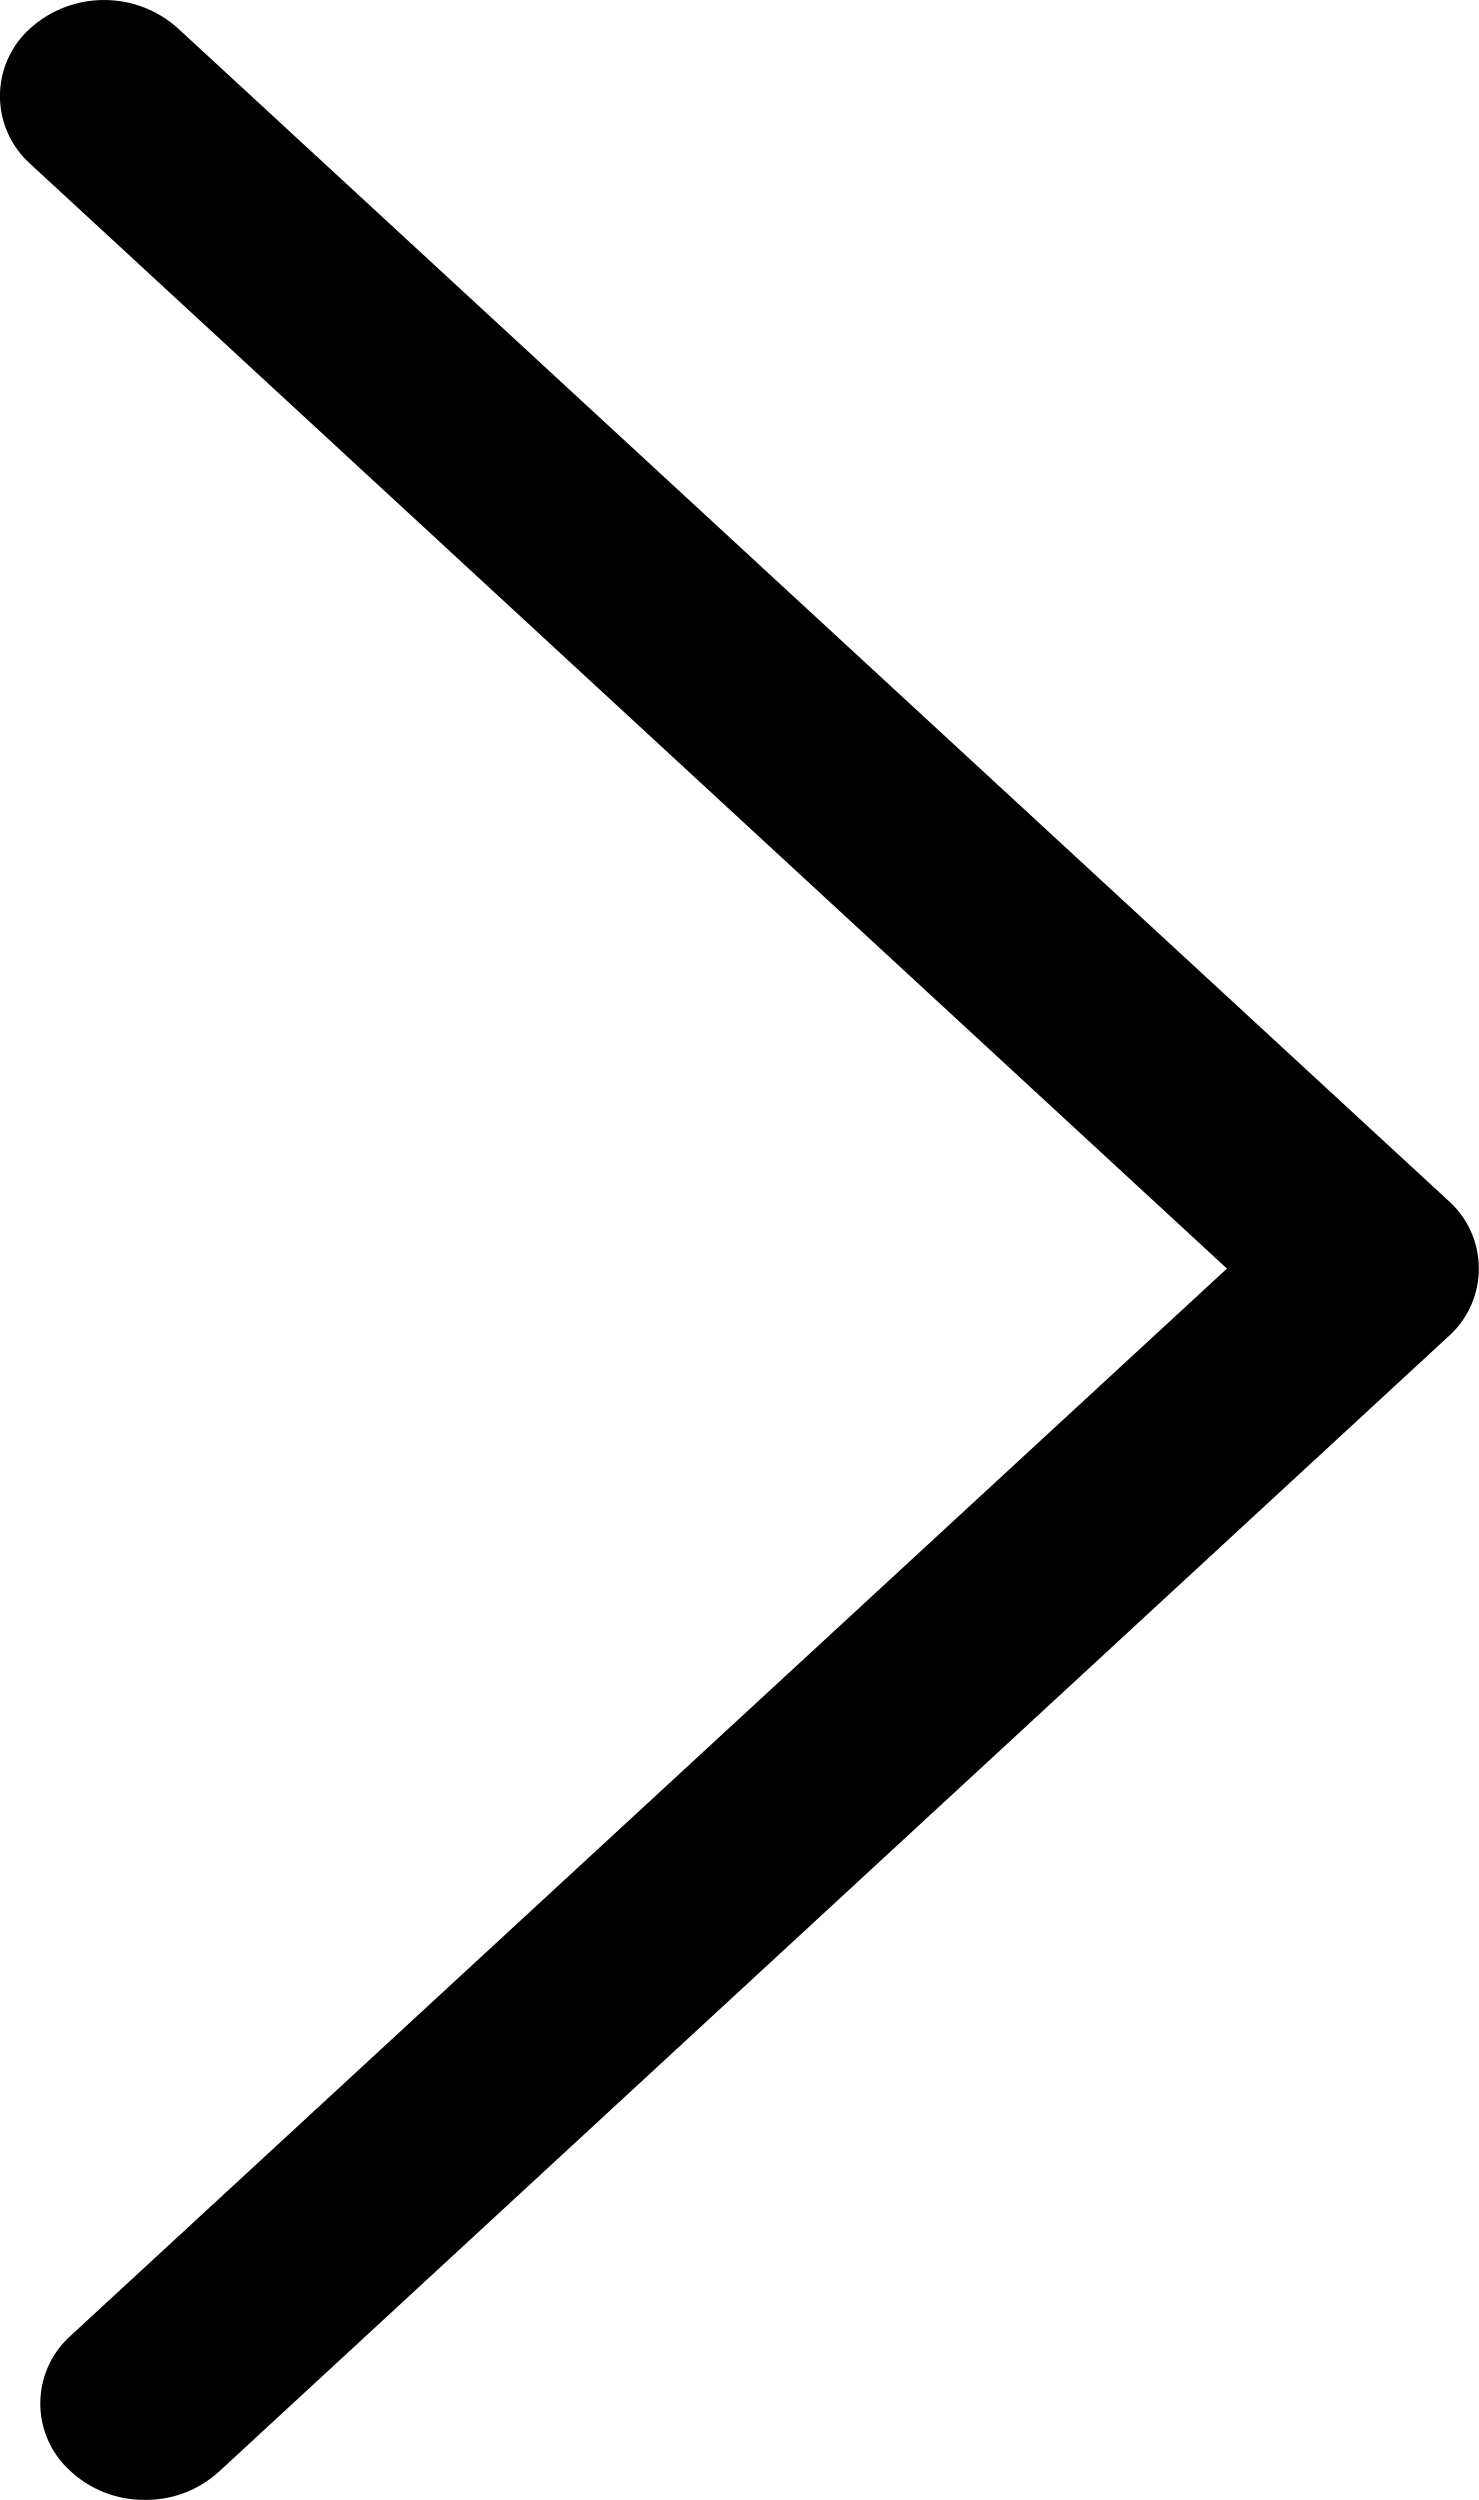
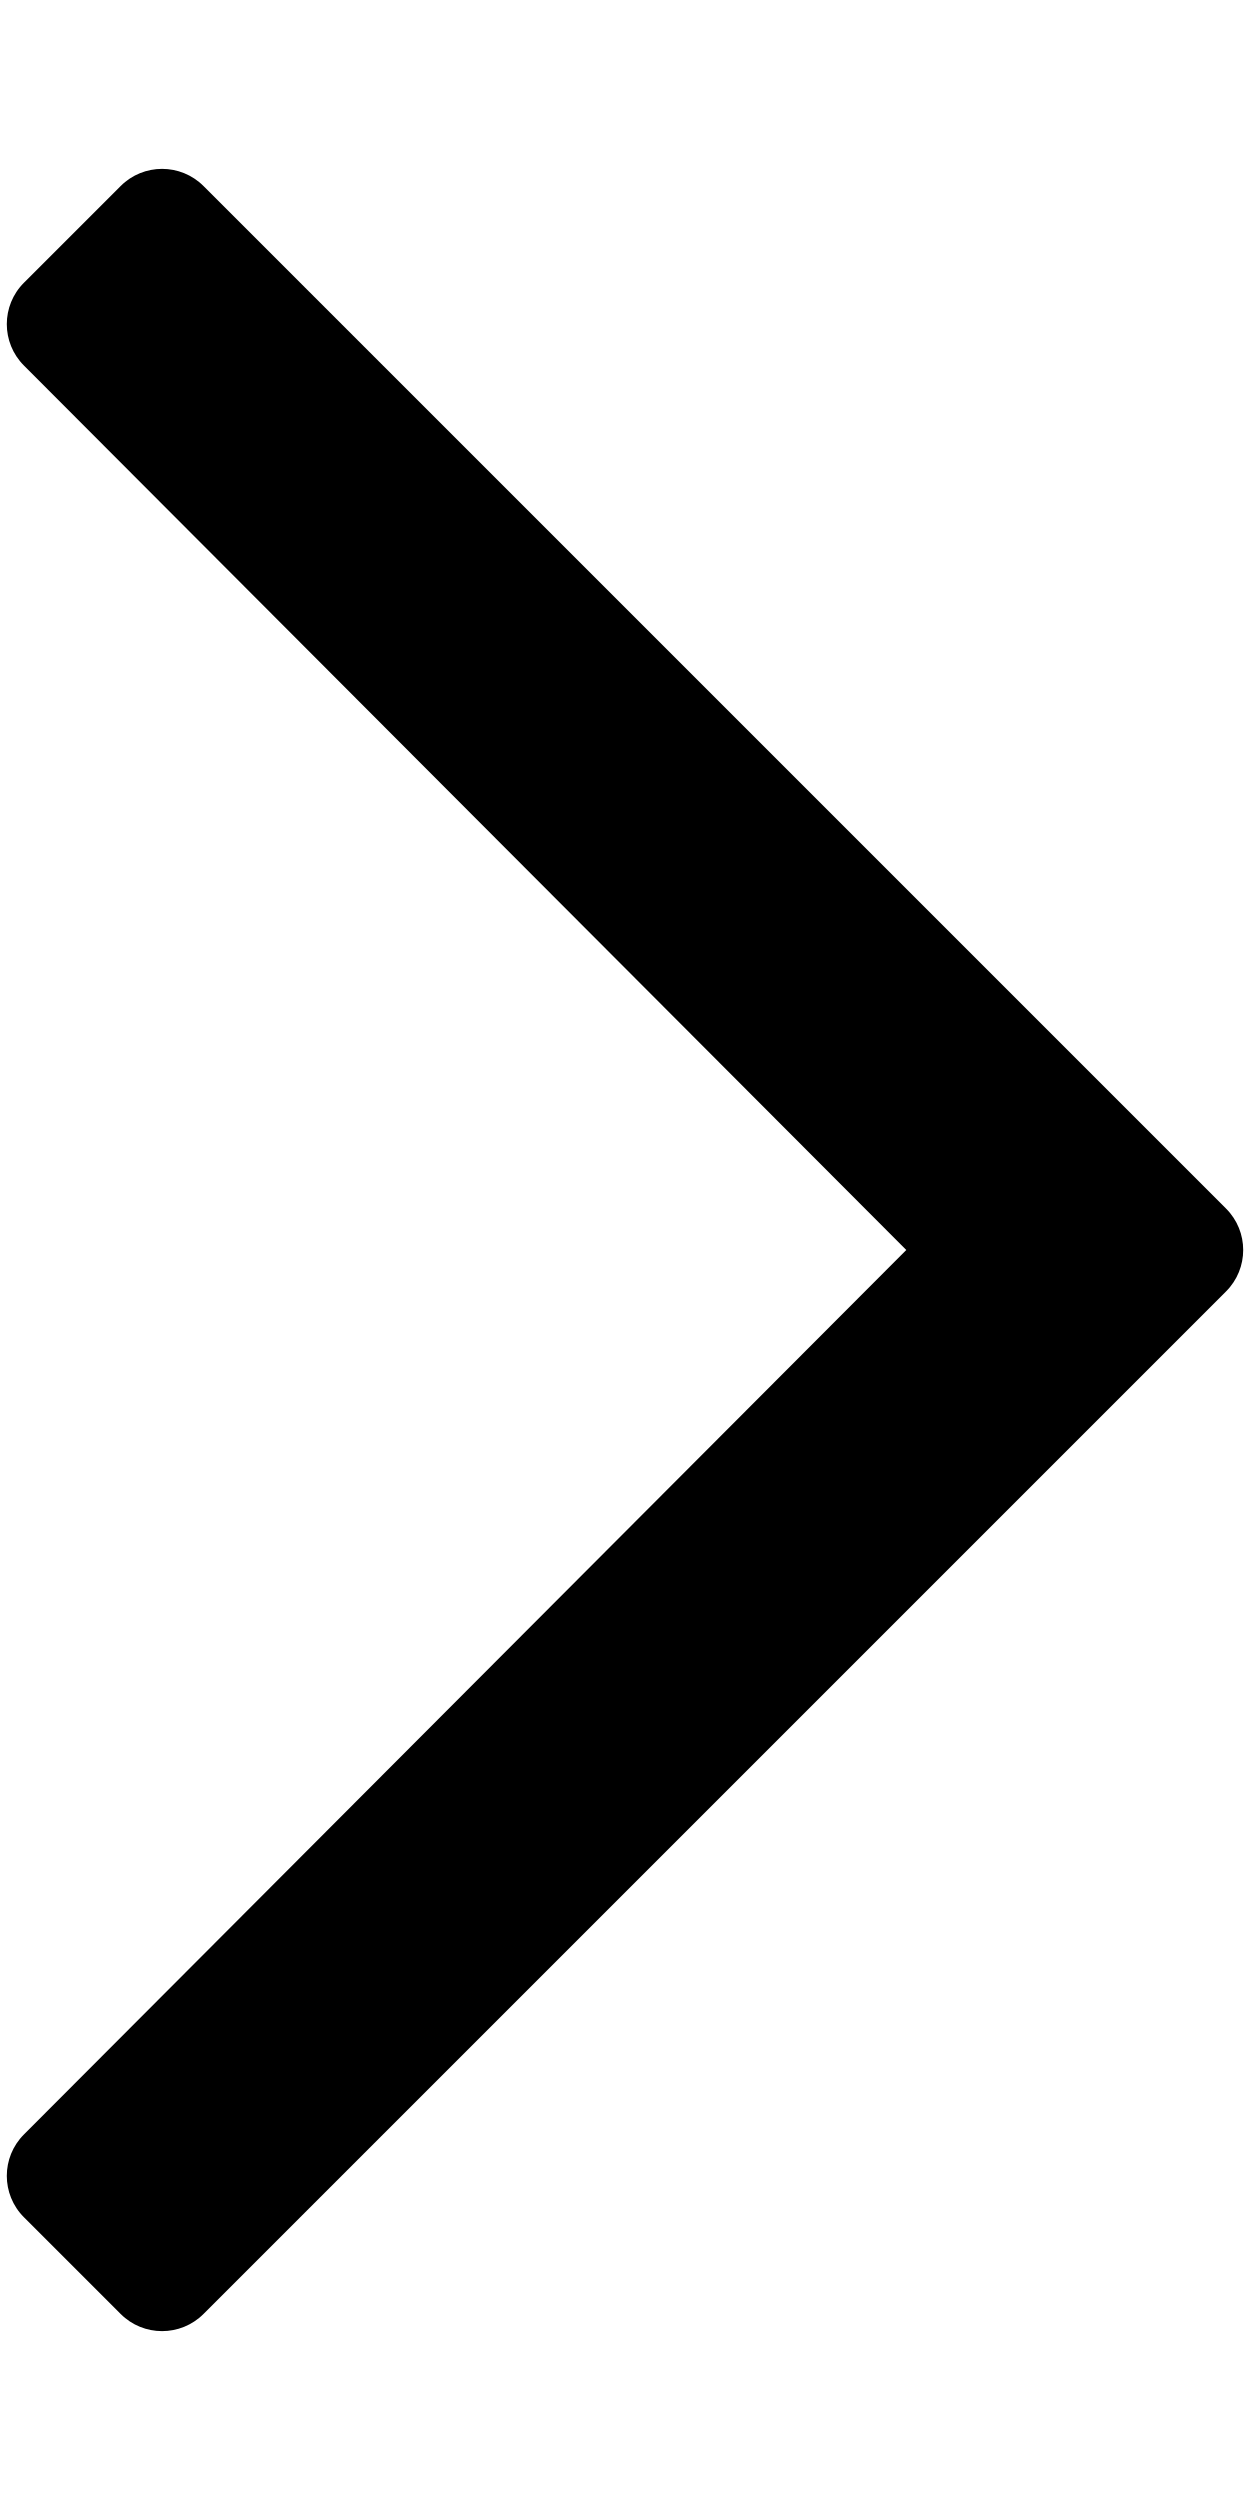
- <svg xmlns="http://www.w3.org/2000/svg" width="14.2" height="24.003" viewBox="0 0 14.2 24.003">
-   <path d="M.68,23.725a.886.886,0,0,1-.072-.072A.873.873,0,0,1,.68,22.42l11.1-10.244L.292,1.571a.874.874,0,0,1,0-1.305,1.061,1.061,0,0,1,1.414,0l12.2,11.258a.855.855,0,0,1,.072.072.873.873,0,0,1-.072,1.232l-11.805,10.9a1.037,1.037,0,0,1-.707.27A1.037,1.037,0,0,1,.68,23.725Z" transform="translate(0 0.0039)" />
+ <svg xmlns="http://www.w3.org/2000/svg" aria-hidden="true" focusable="false" data-prefix="far" data-icon="chevron-right" class="svg-inline--fa fa-chevron-right fa-w-8" role="img" viewBox="0 0 256 512">
+   <path fill="currentColor" d="M24.707 38.101L4.908 57.899c-4.686 4.686-4.686 12.284 0 16.971L185.607 256 4.908 437.13c-4.686 4.686-4.686 12.284 0 16.971L24.707 473.9c4.686 4.686 12.284 4.686 16.971 0l209.414-209.414c4.686-4.686 4.686-12.284 0-16.971L41.678 38.101c-4.687-4.687-12.285-4.687-16.971 0z" />
</svg>
